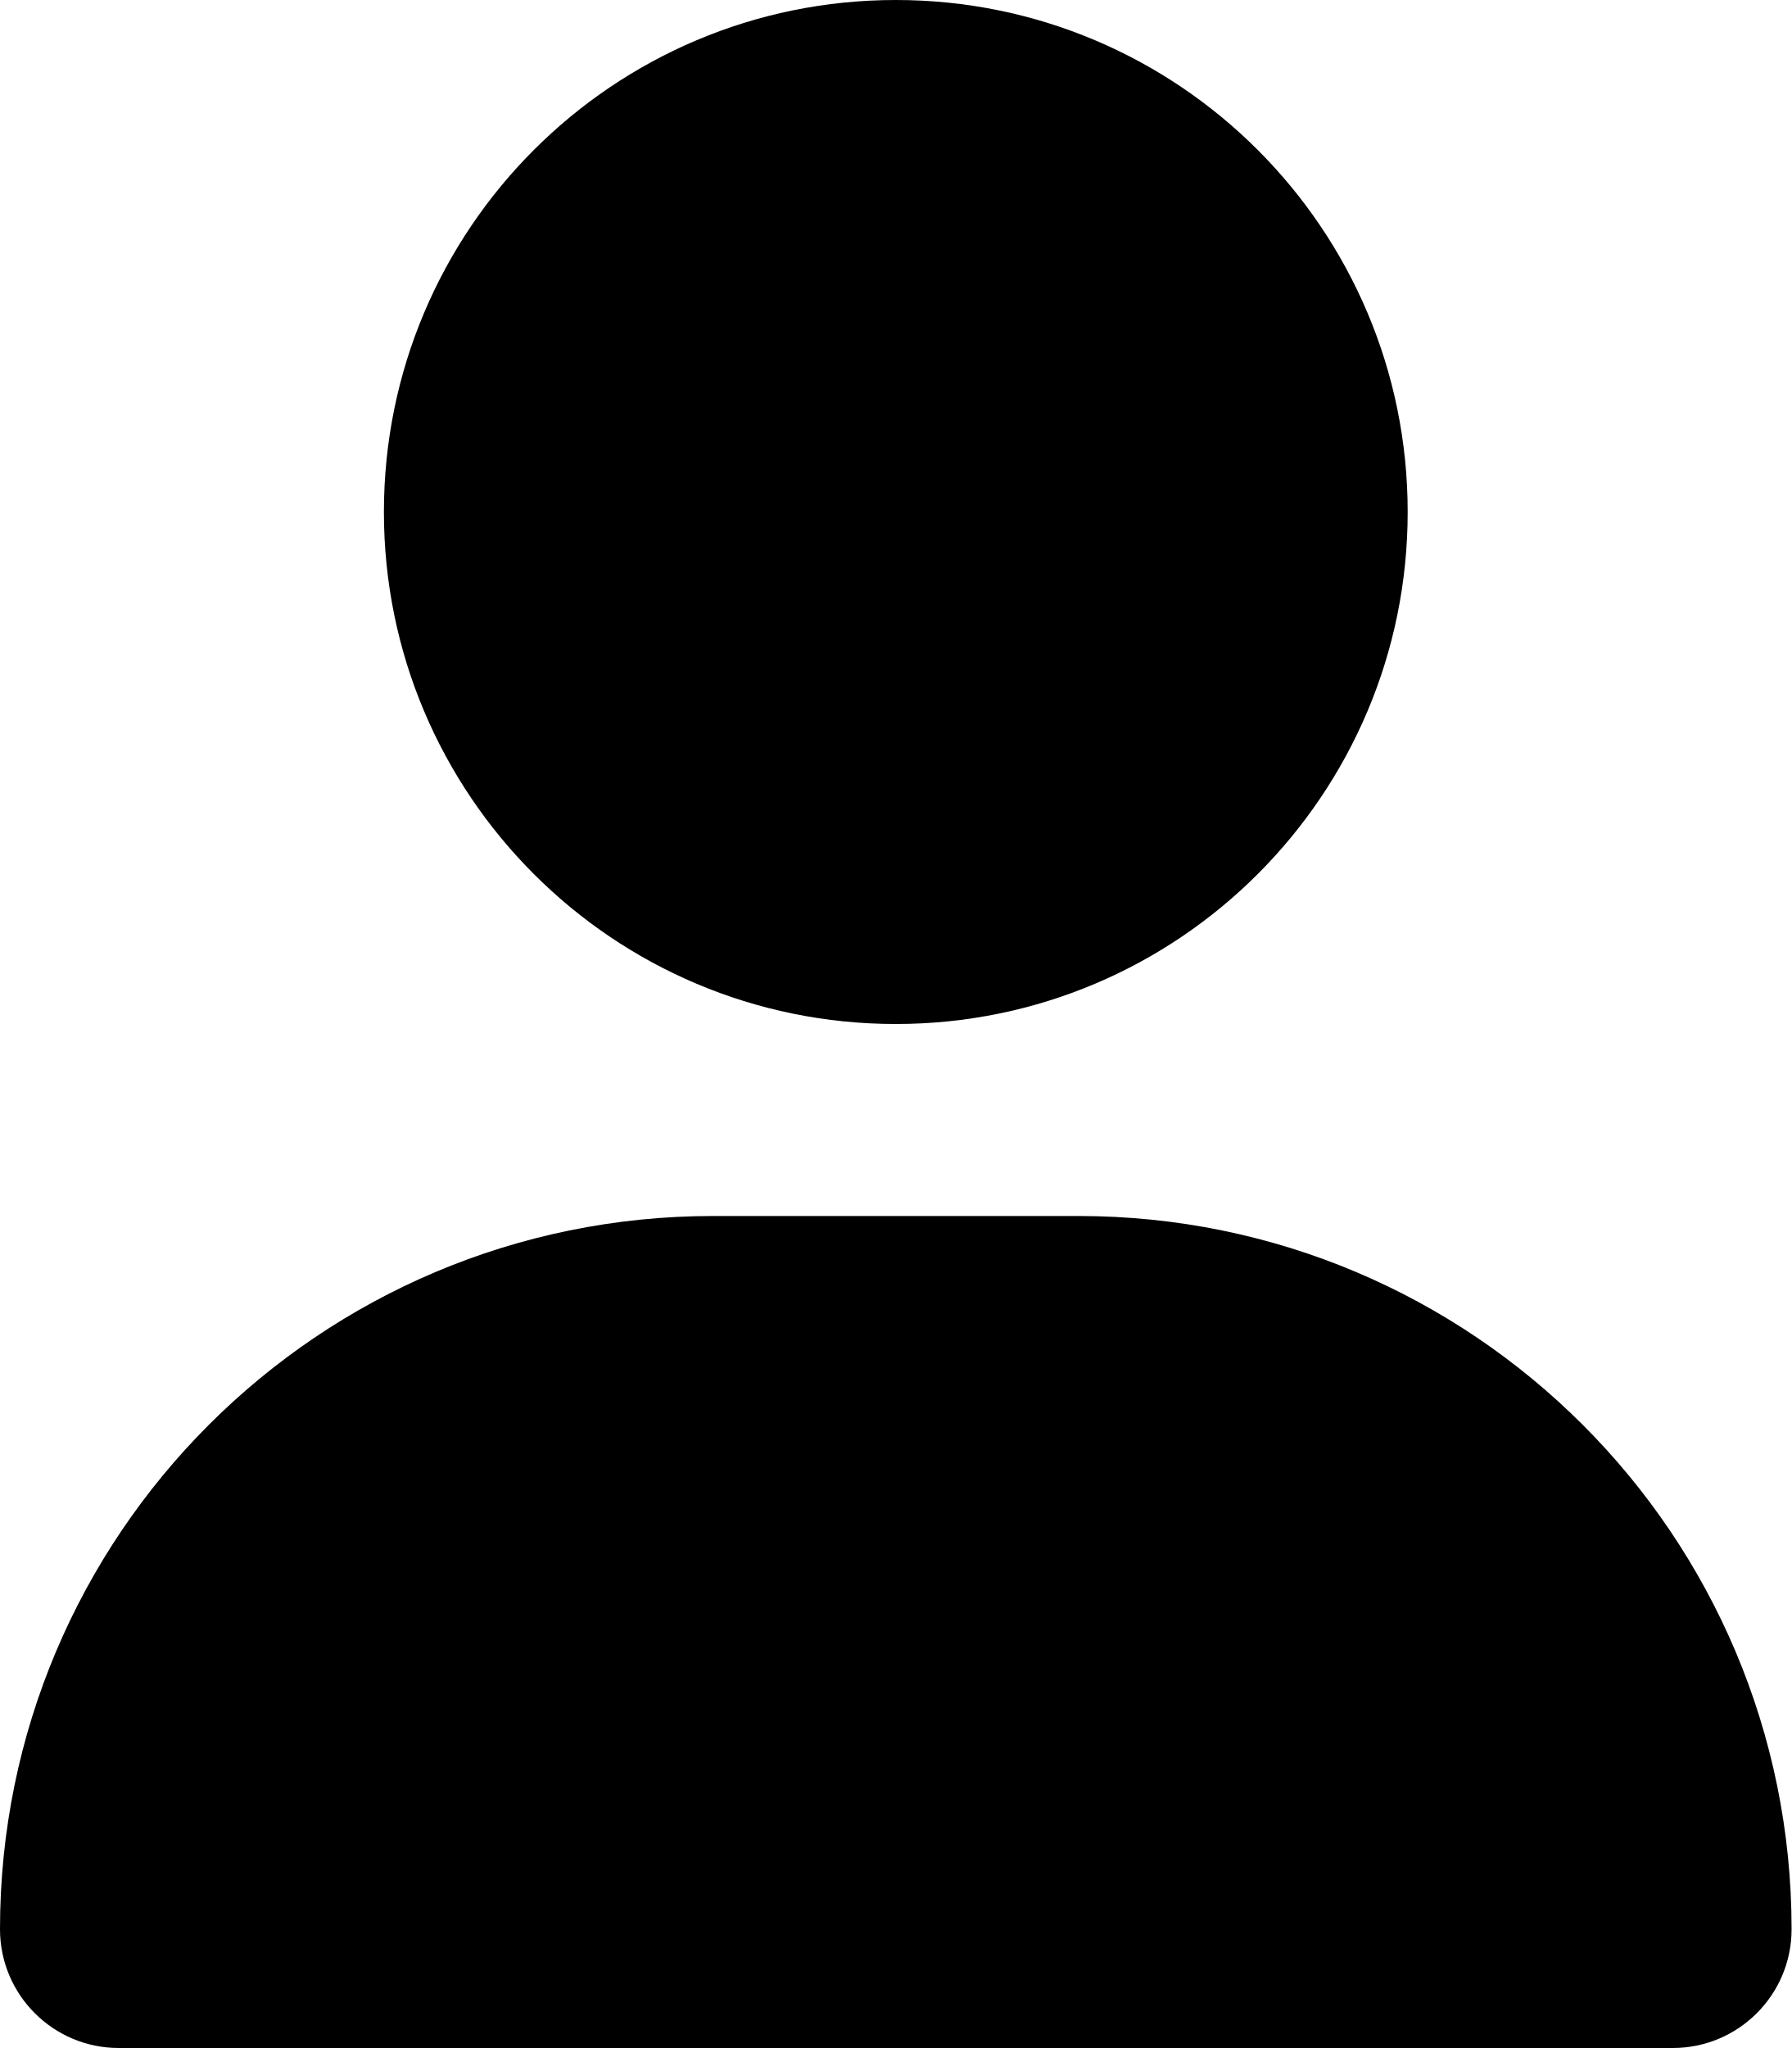
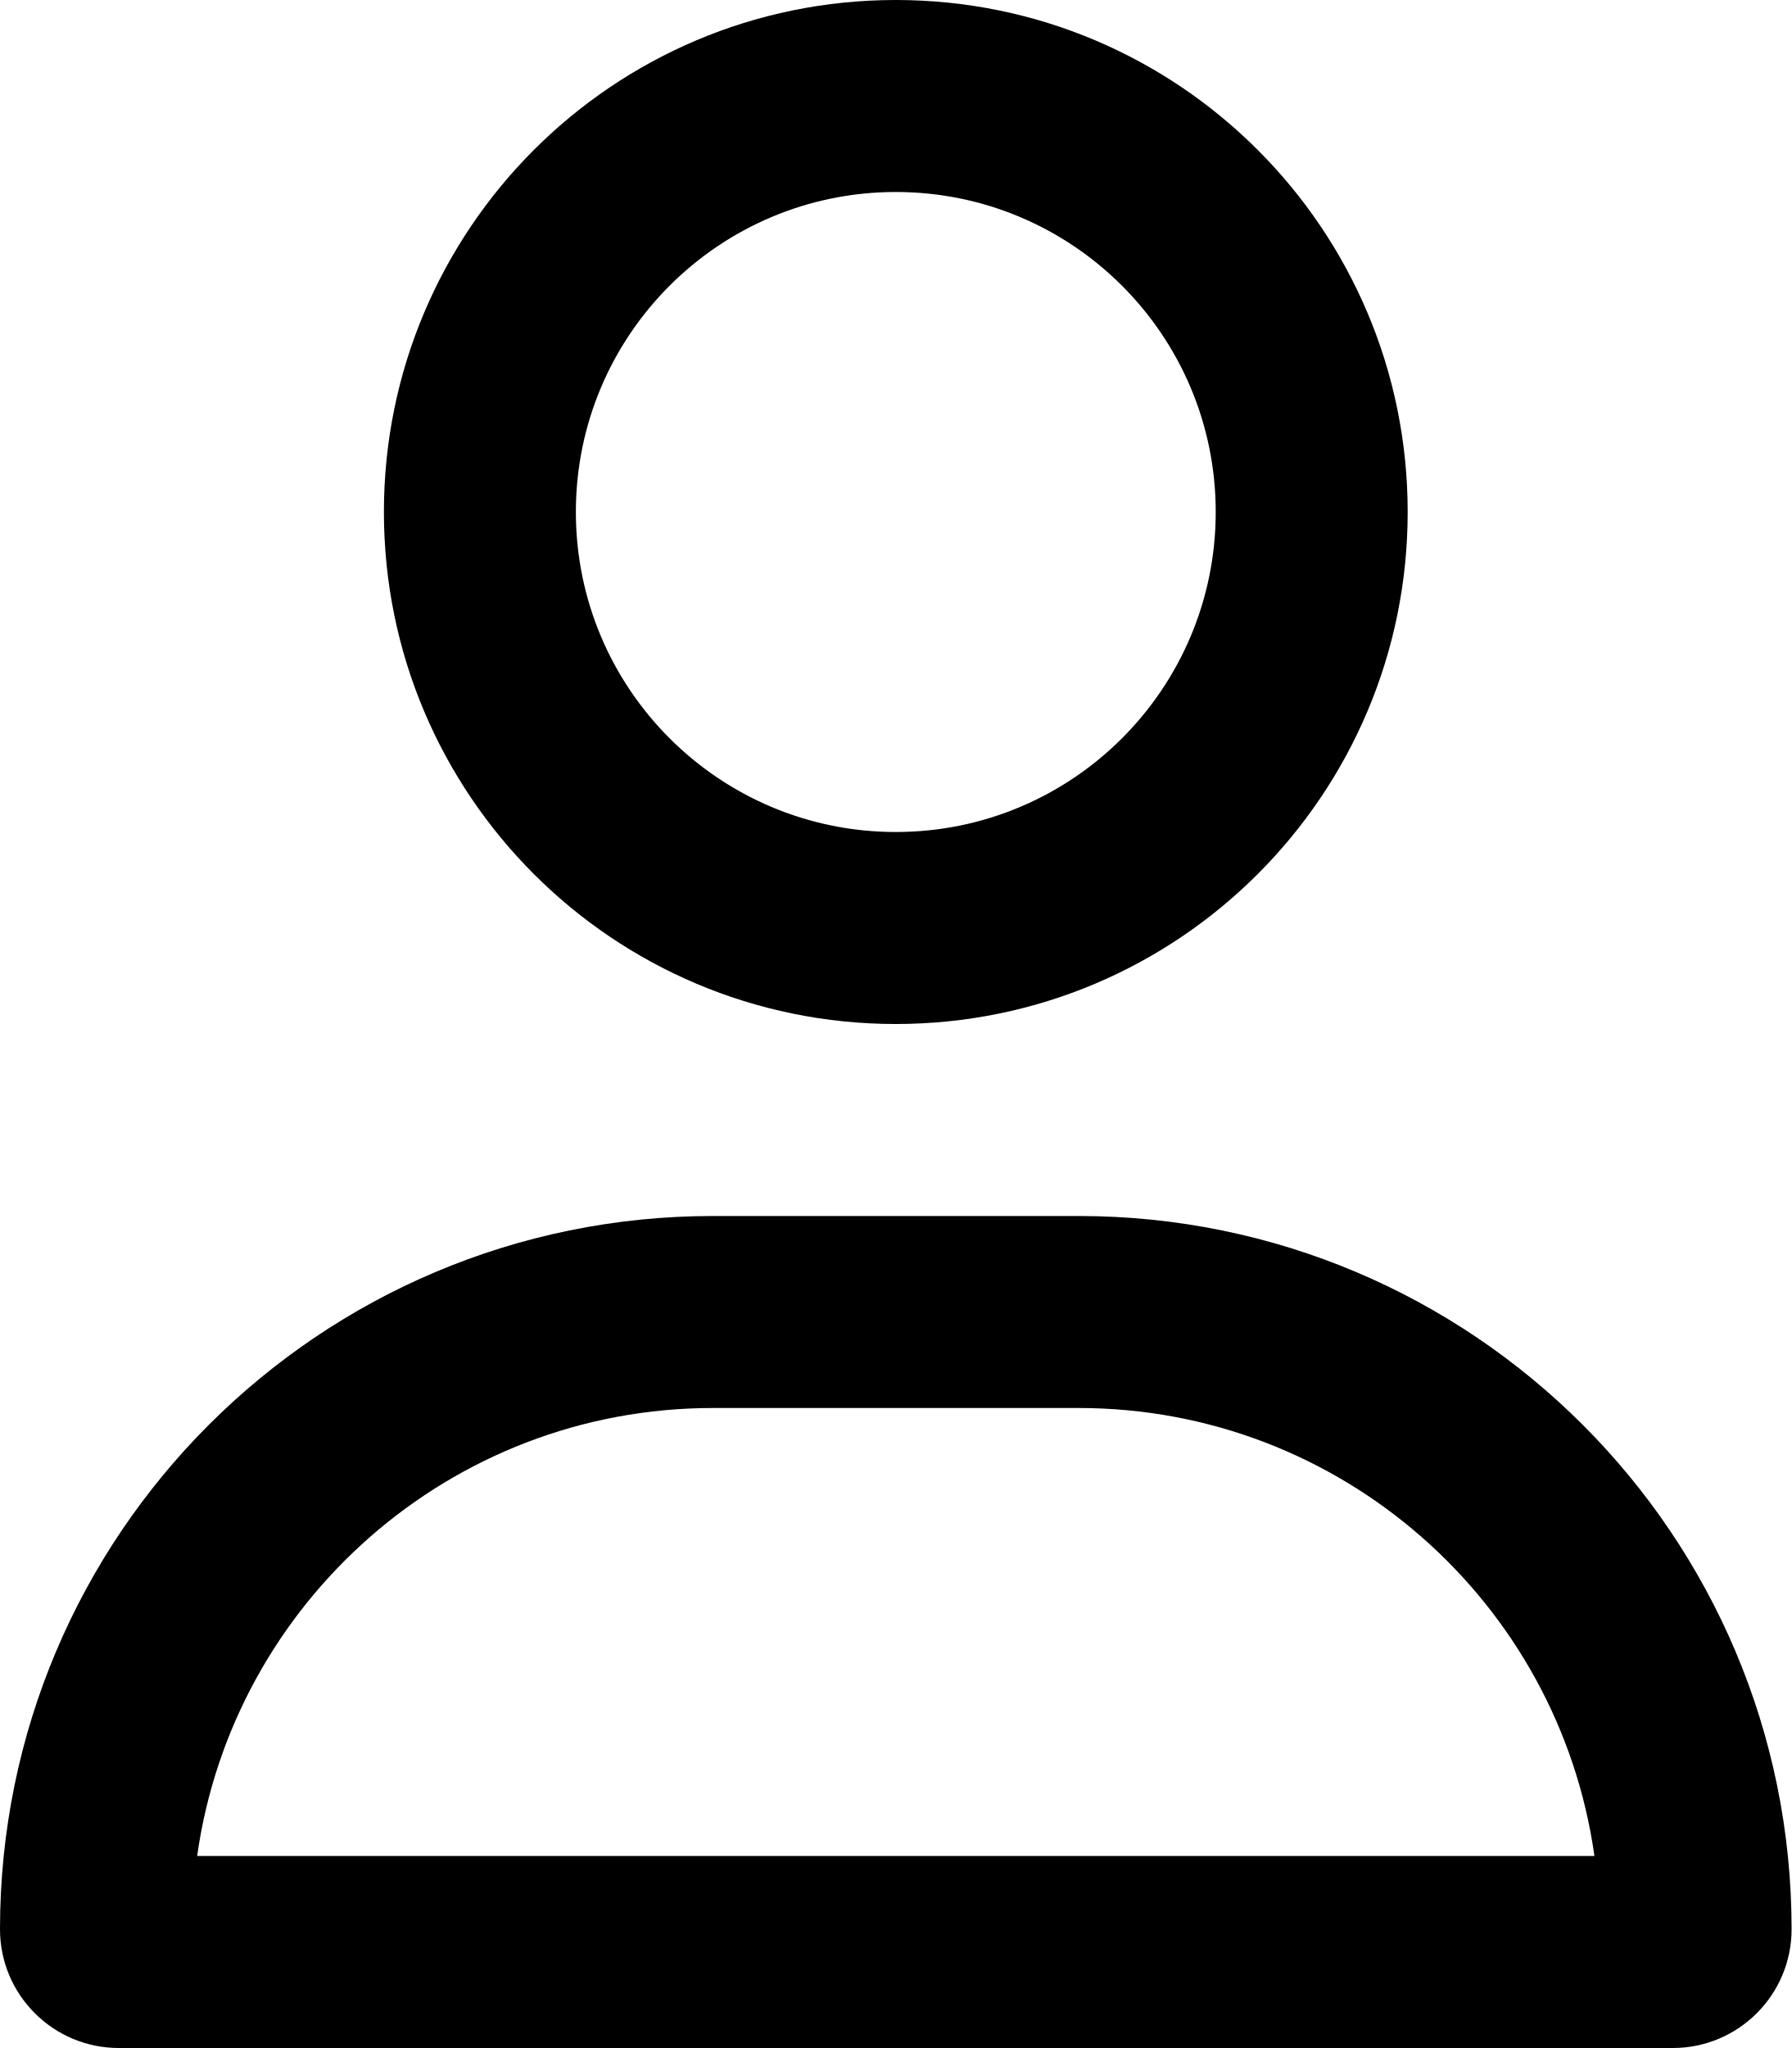
<svg xmlns="http://www.w3.org/2000/svg" viewBox="0 0 448 512">
-   <path d="M224 256A128 128 0 1 0 224 0a128 128 0 1 0 0 256zm-45.7 48C79.8 304 0 383.8 0 482.3C0 498.7 13.3 512 29.7 512H418.3c16.4 0 29.7-13.3 29.7-29.7C448 383.8 368.2 304 269.7 304H178.3z" />
+   <path d="M304 128a80 80 0 1 0 -160 0 80 80 0 1 0 160 0zM96 128a128 128 0 1 1 256 0A128 128 0 1 1 96 128zM49.3 464H398.7c-8.9-63.3-63.3-112-129-112H178.3c-65.7 0-120.1 48.7-129 112zM0 482.3C0 383.8 79.8 304 178.3 304h91.4C368.2 304 448 383.8 448 482.3c0 16.4-13.3 29.7-29.7 29.7H29.7C13.3 512 0 498.7 0 482.3z" />
</svg>
